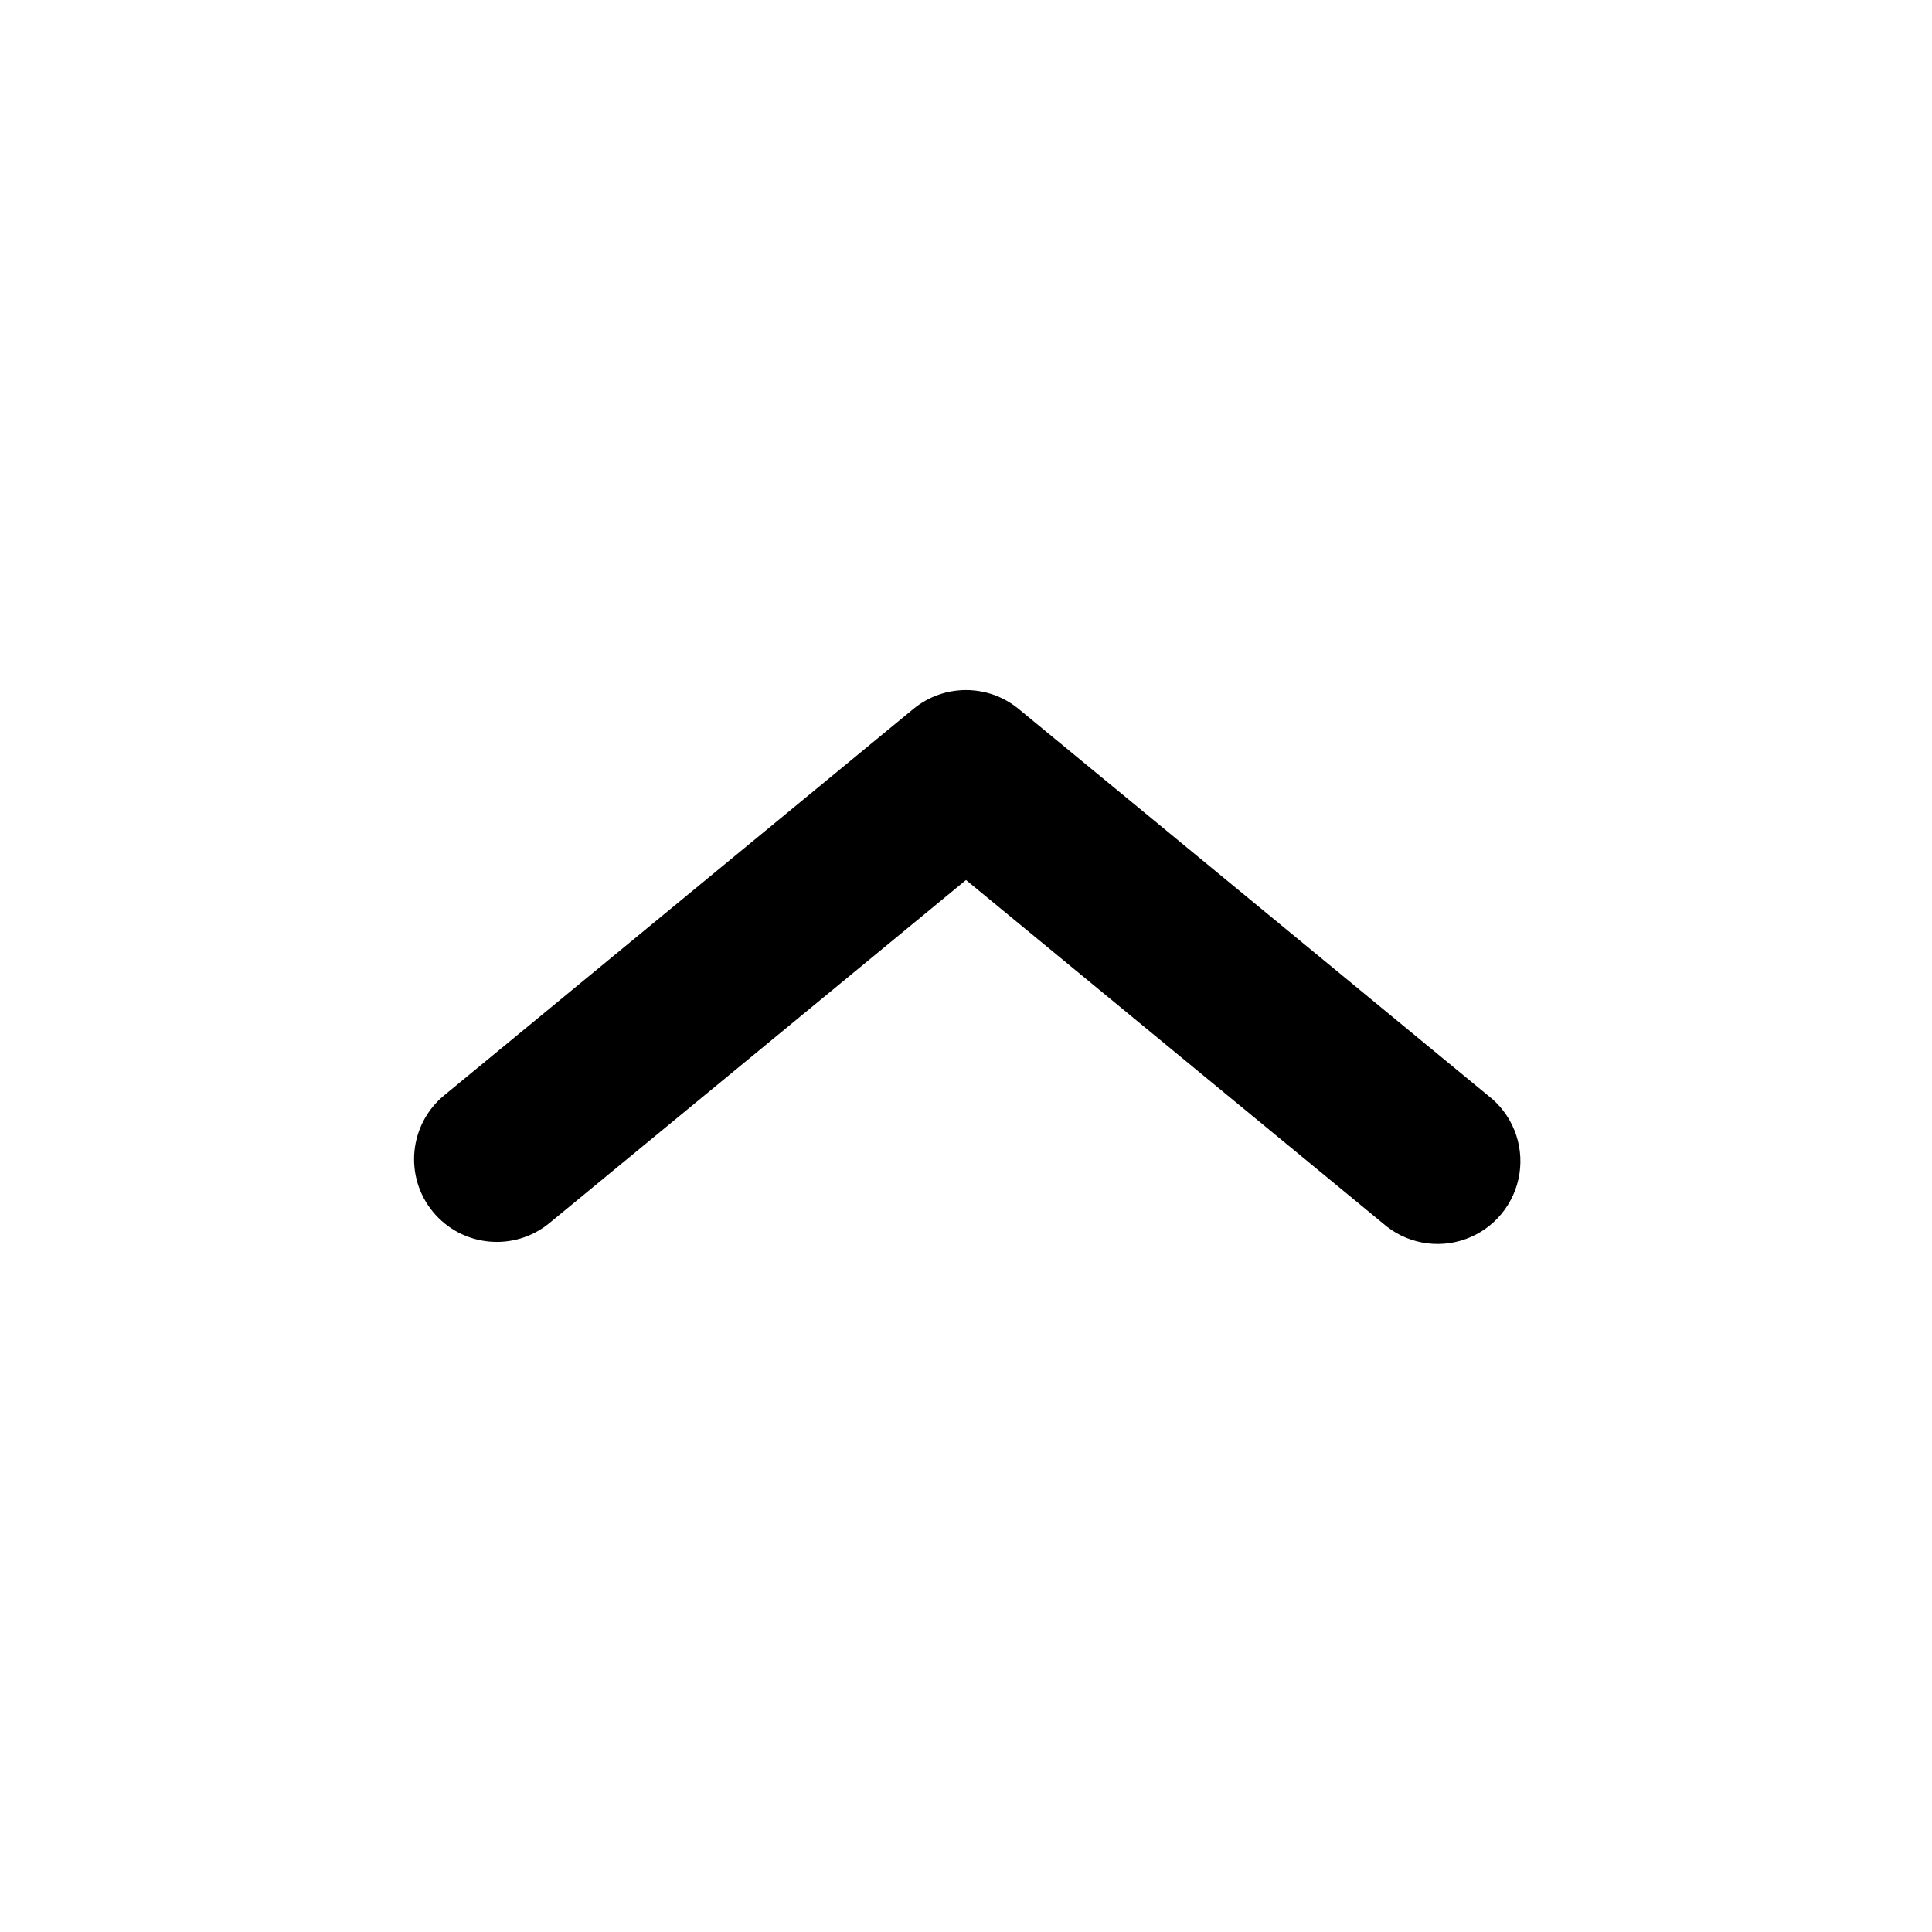
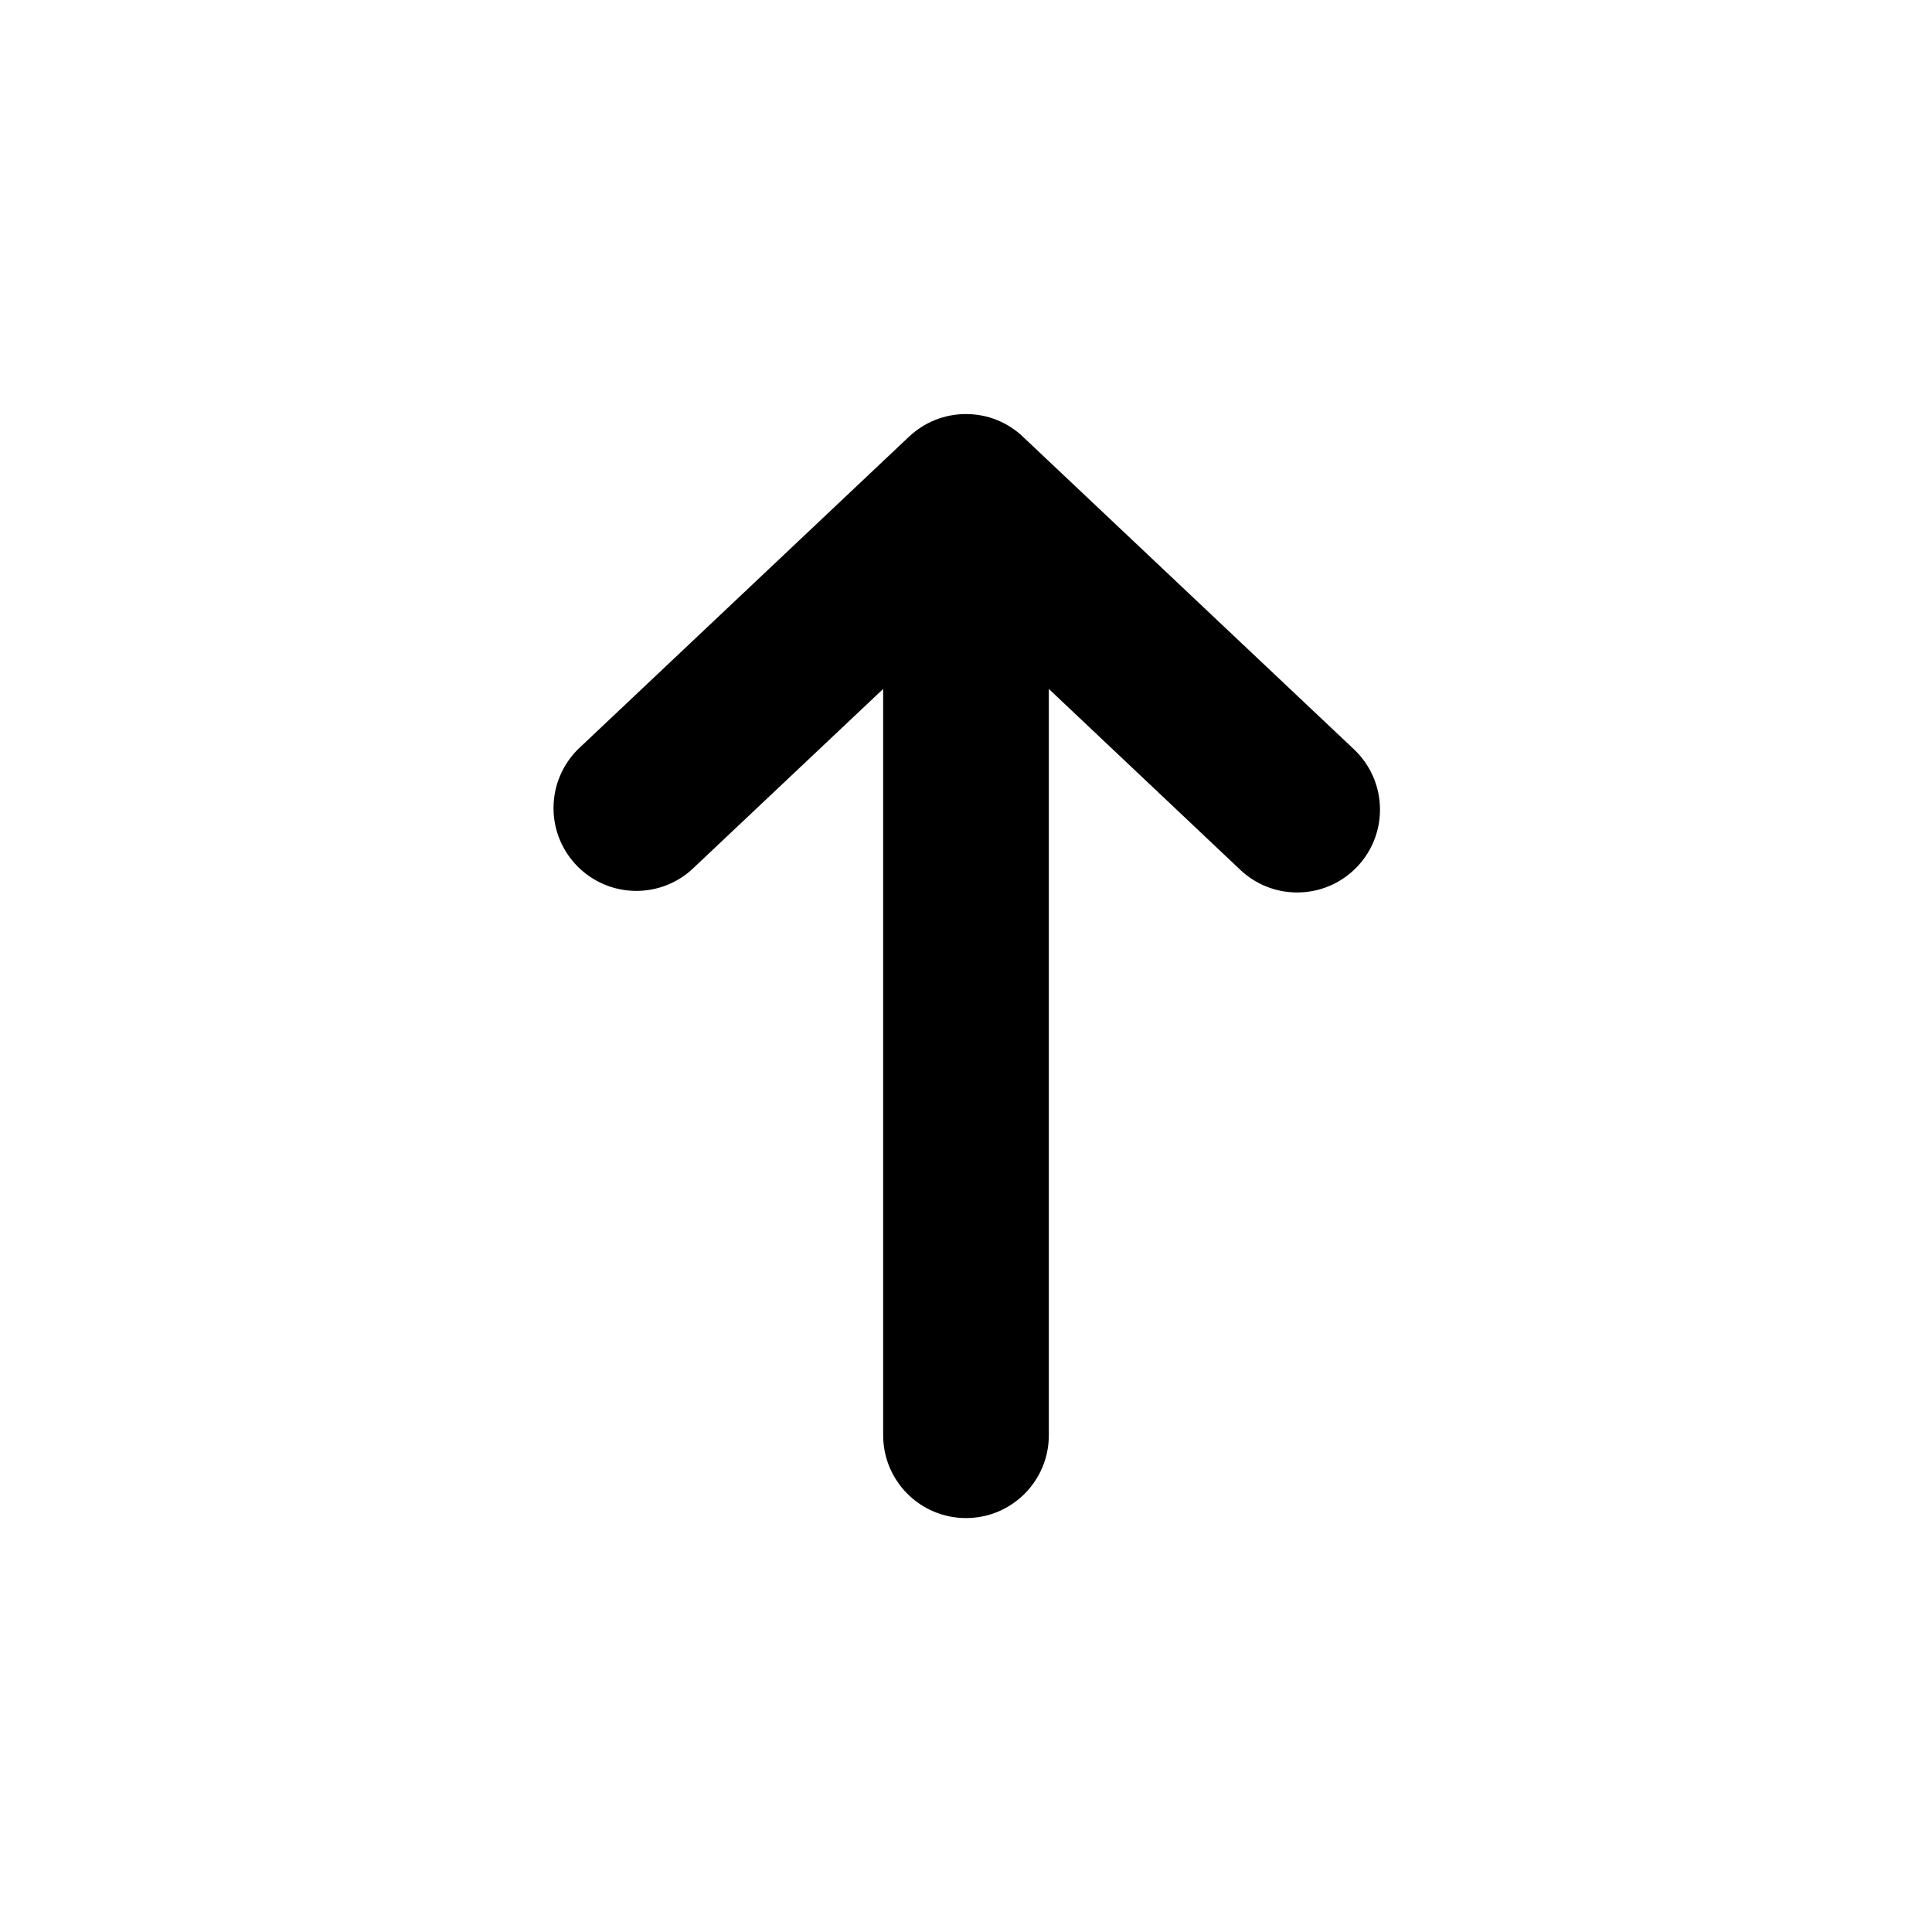
- <svg xmlns="http://www.w3.org/2000/svg" viewBox="0 0 1024 1024">
-   <path d="M229.45 642.27a43.89 43.89 0 0 0 61.73 6l220.82-181.84 220.82 181.84a43.89 43.89 0 1 0 55.73-67.74l-248.68-204.8a43.89 43.89 0 0 0-55.74 0l-248.68 204.8a43.89 43.89 0 0 0-6 61.74z" />
+ <svg xmlns="http://www.w3.org/2000/svg" version="1.1" width="32" height="32" viewBox="0 0 32 32">
+   <path d="M15.058 7.232c0.245-0.232 0.577-0.374 0.942-0.374s0.697 0.142 0.942 0.375l-0.001-0.001 5.486 5.18c0.265 0.251 0.43 0.605 0.43 0.998 0 0.758-0.614 1.372-1.372 1.372-0.365 0-0.697-0.143-0.942-0.375l0.001 0.001-3.172-2.997v12.361c0 0.758-0.614 1.372-1.372 1.372s-1.372-0.614-1.372-1.372v-12.361l-3.172 2.994c-0.242 0.218-0.564 0.351-0.916 0.351-0.758 0-1.372-0.614-1.372-1.372 0-0.38 0.155-0.724 0.404-0.973l0-0 5.486-5.18z" />
</svg>
